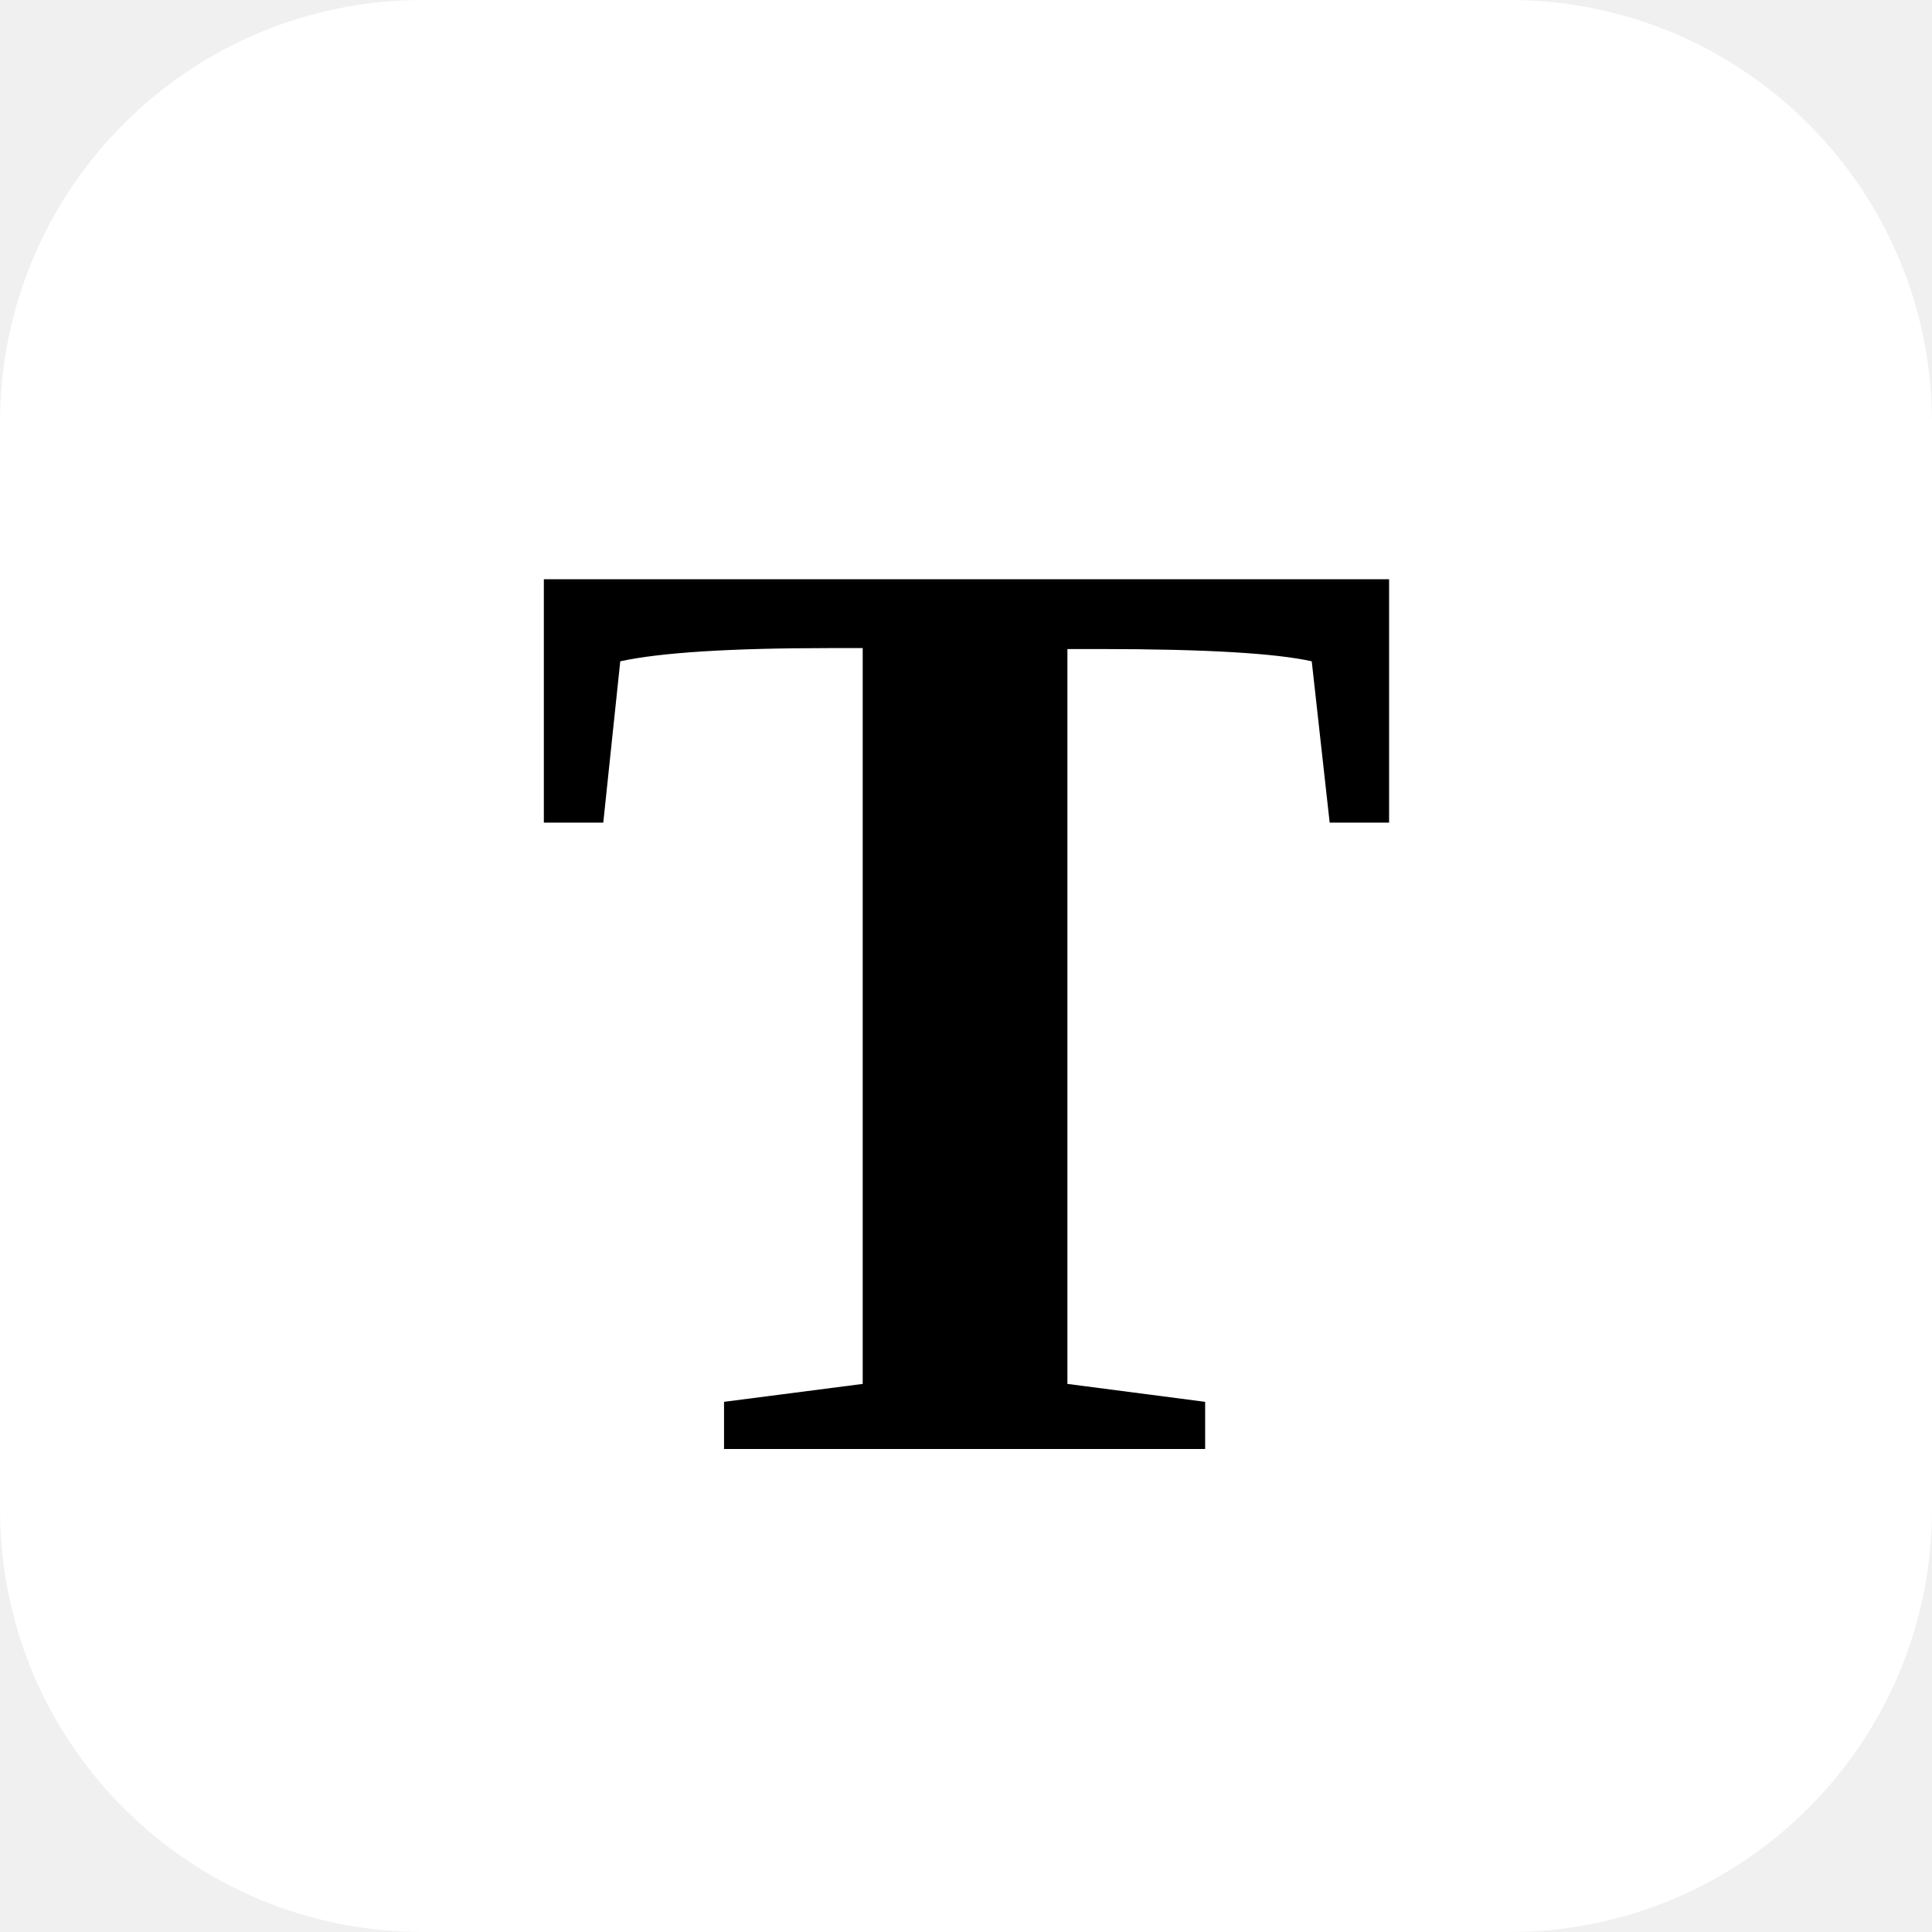
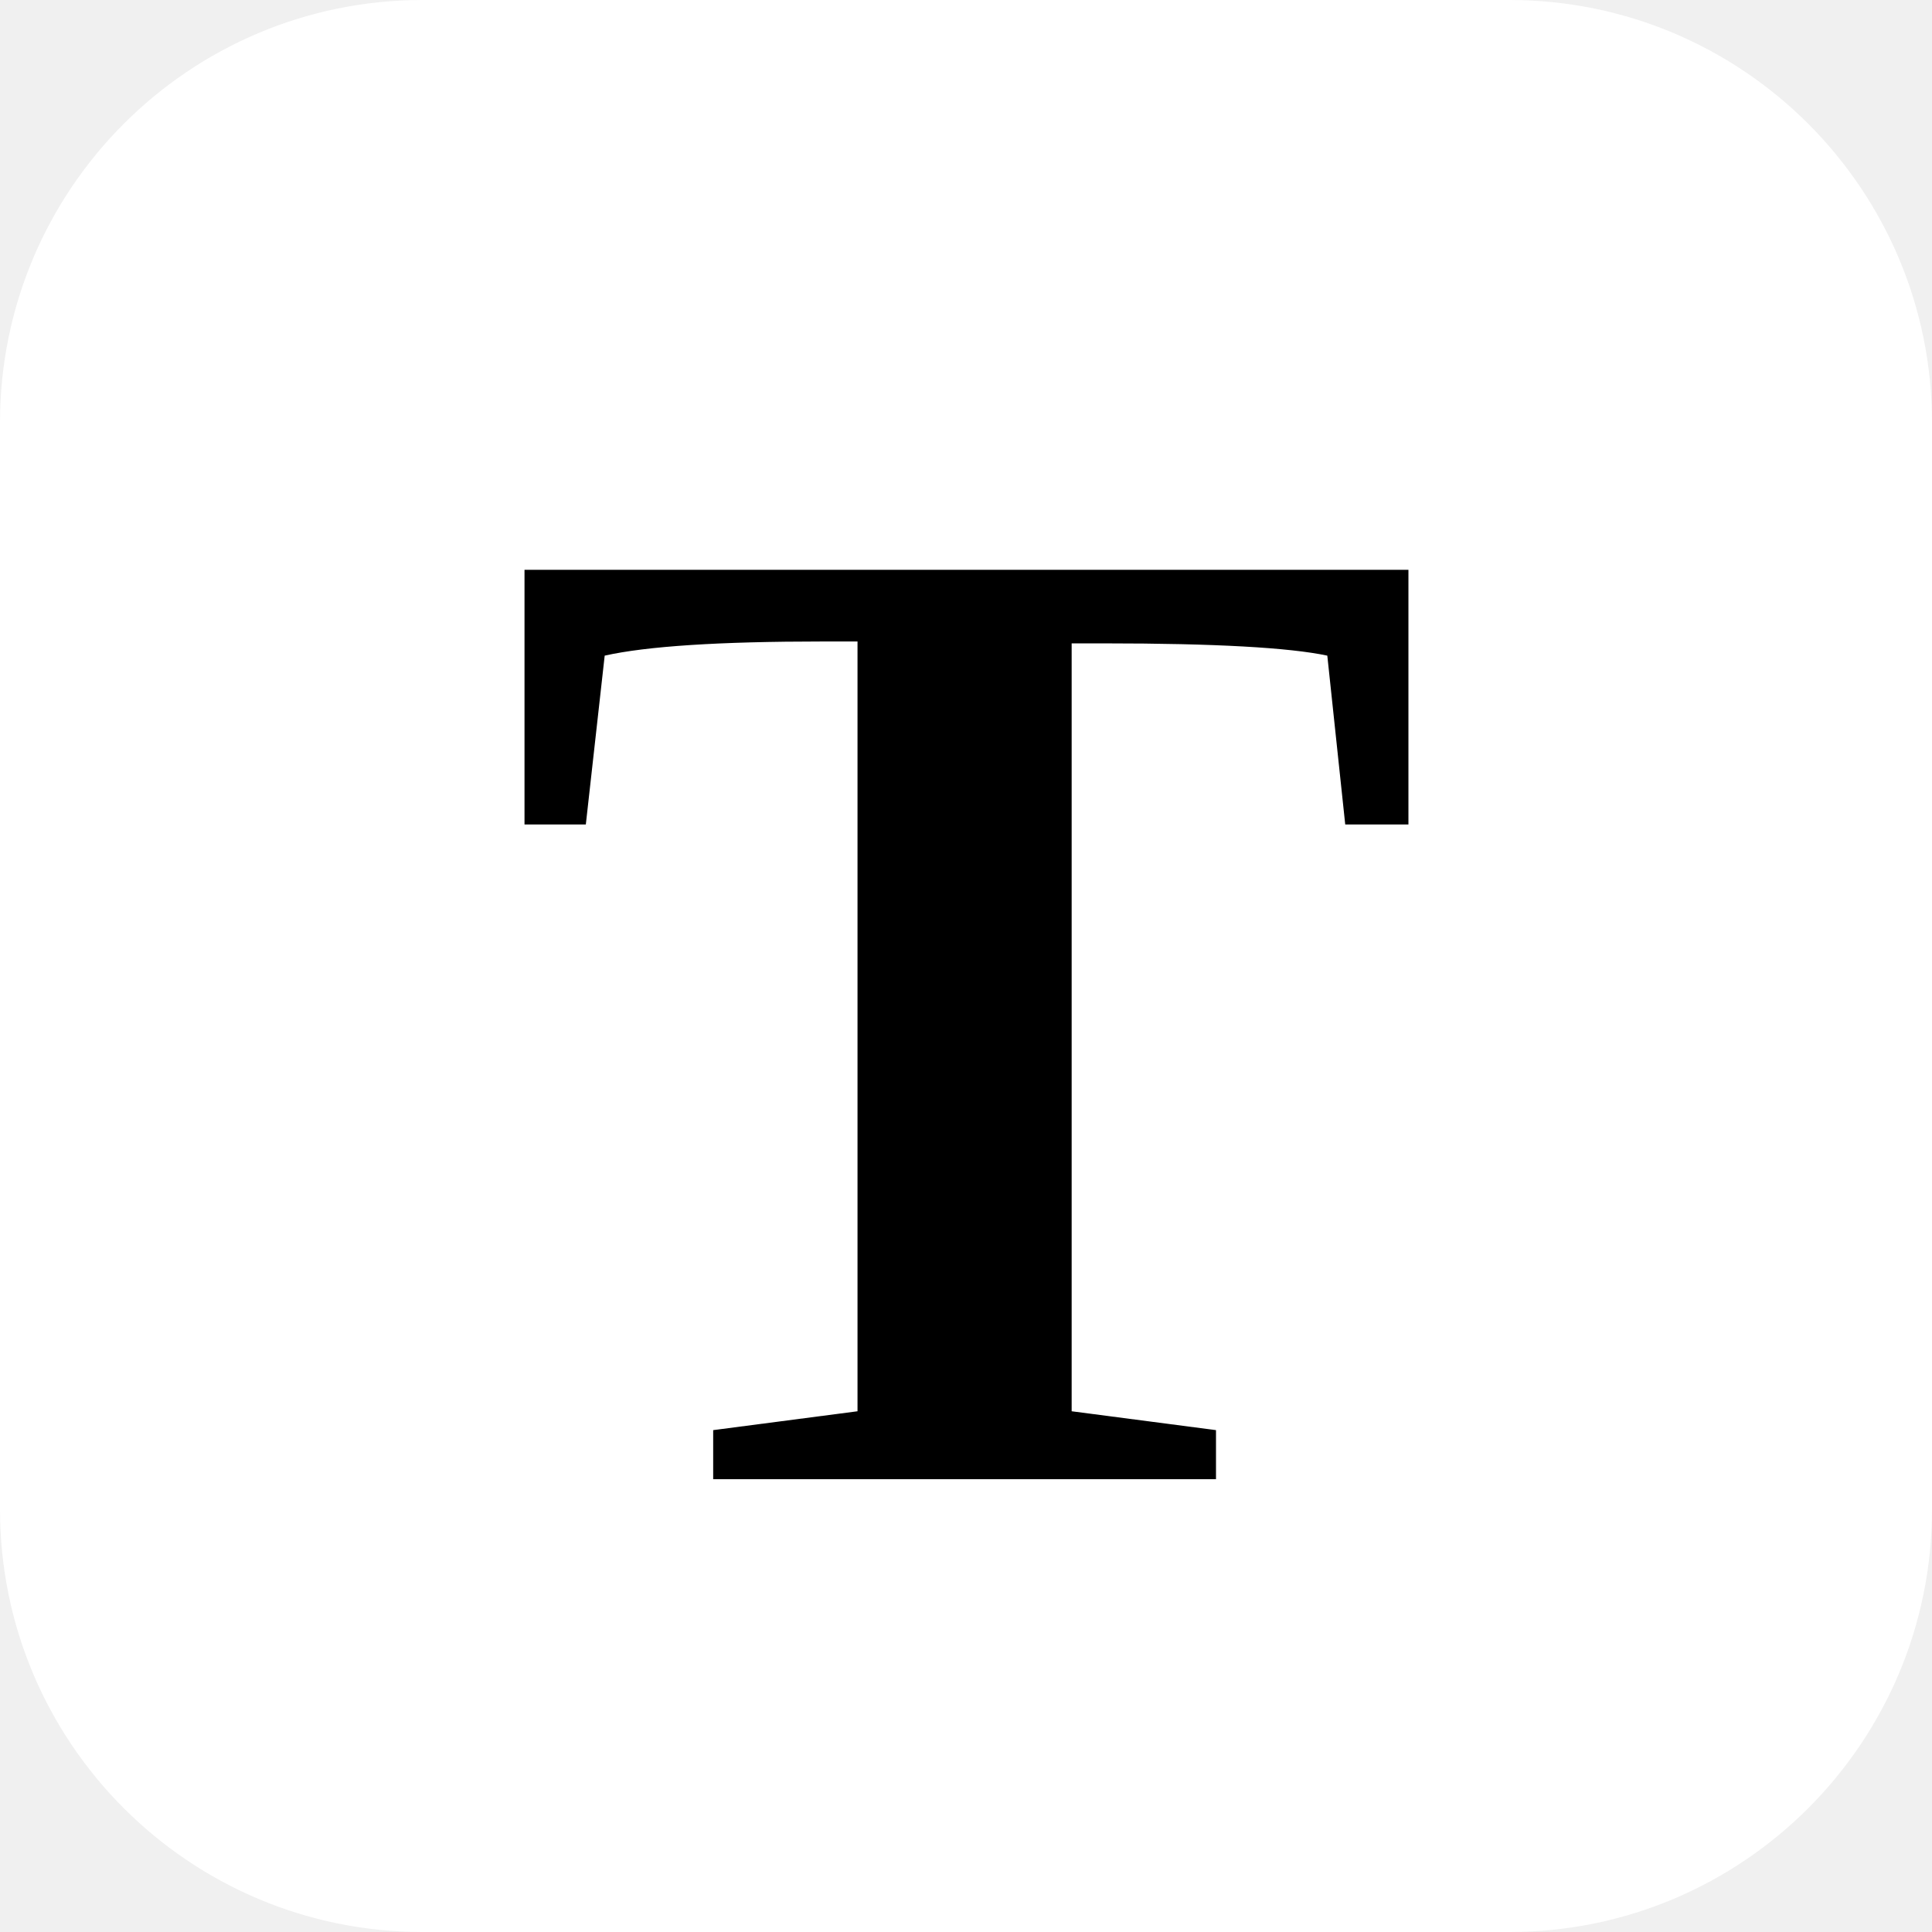
<svg xmlns="http://www.w3.org/2000/svg" width="32" height="32" viewBox="0 0 32 32" fill="none">
  <style>
    @media (prefers-color-scheme: dark) {
      .bg { fill: #000000; }
      .letter { fill: #ffffff; }
    }
  </style>
  <rect class="bg" width="32" height="32" rx="7" fill="#ffffff" />
-   <text class="letter" x="16" y="24" font-family="Georgia, 'Times New Roman', serif" font-size="22" font-weight="700" text-anchor="middle" fill="#000000">T</text>
+   <text class="letter" x="16" y="24.5" font-family="Georgia, 'Times New Roman', serif" font-size="23" font-weight="700" text-anchor="middle" fill="#000000">T</text>
</svg>
